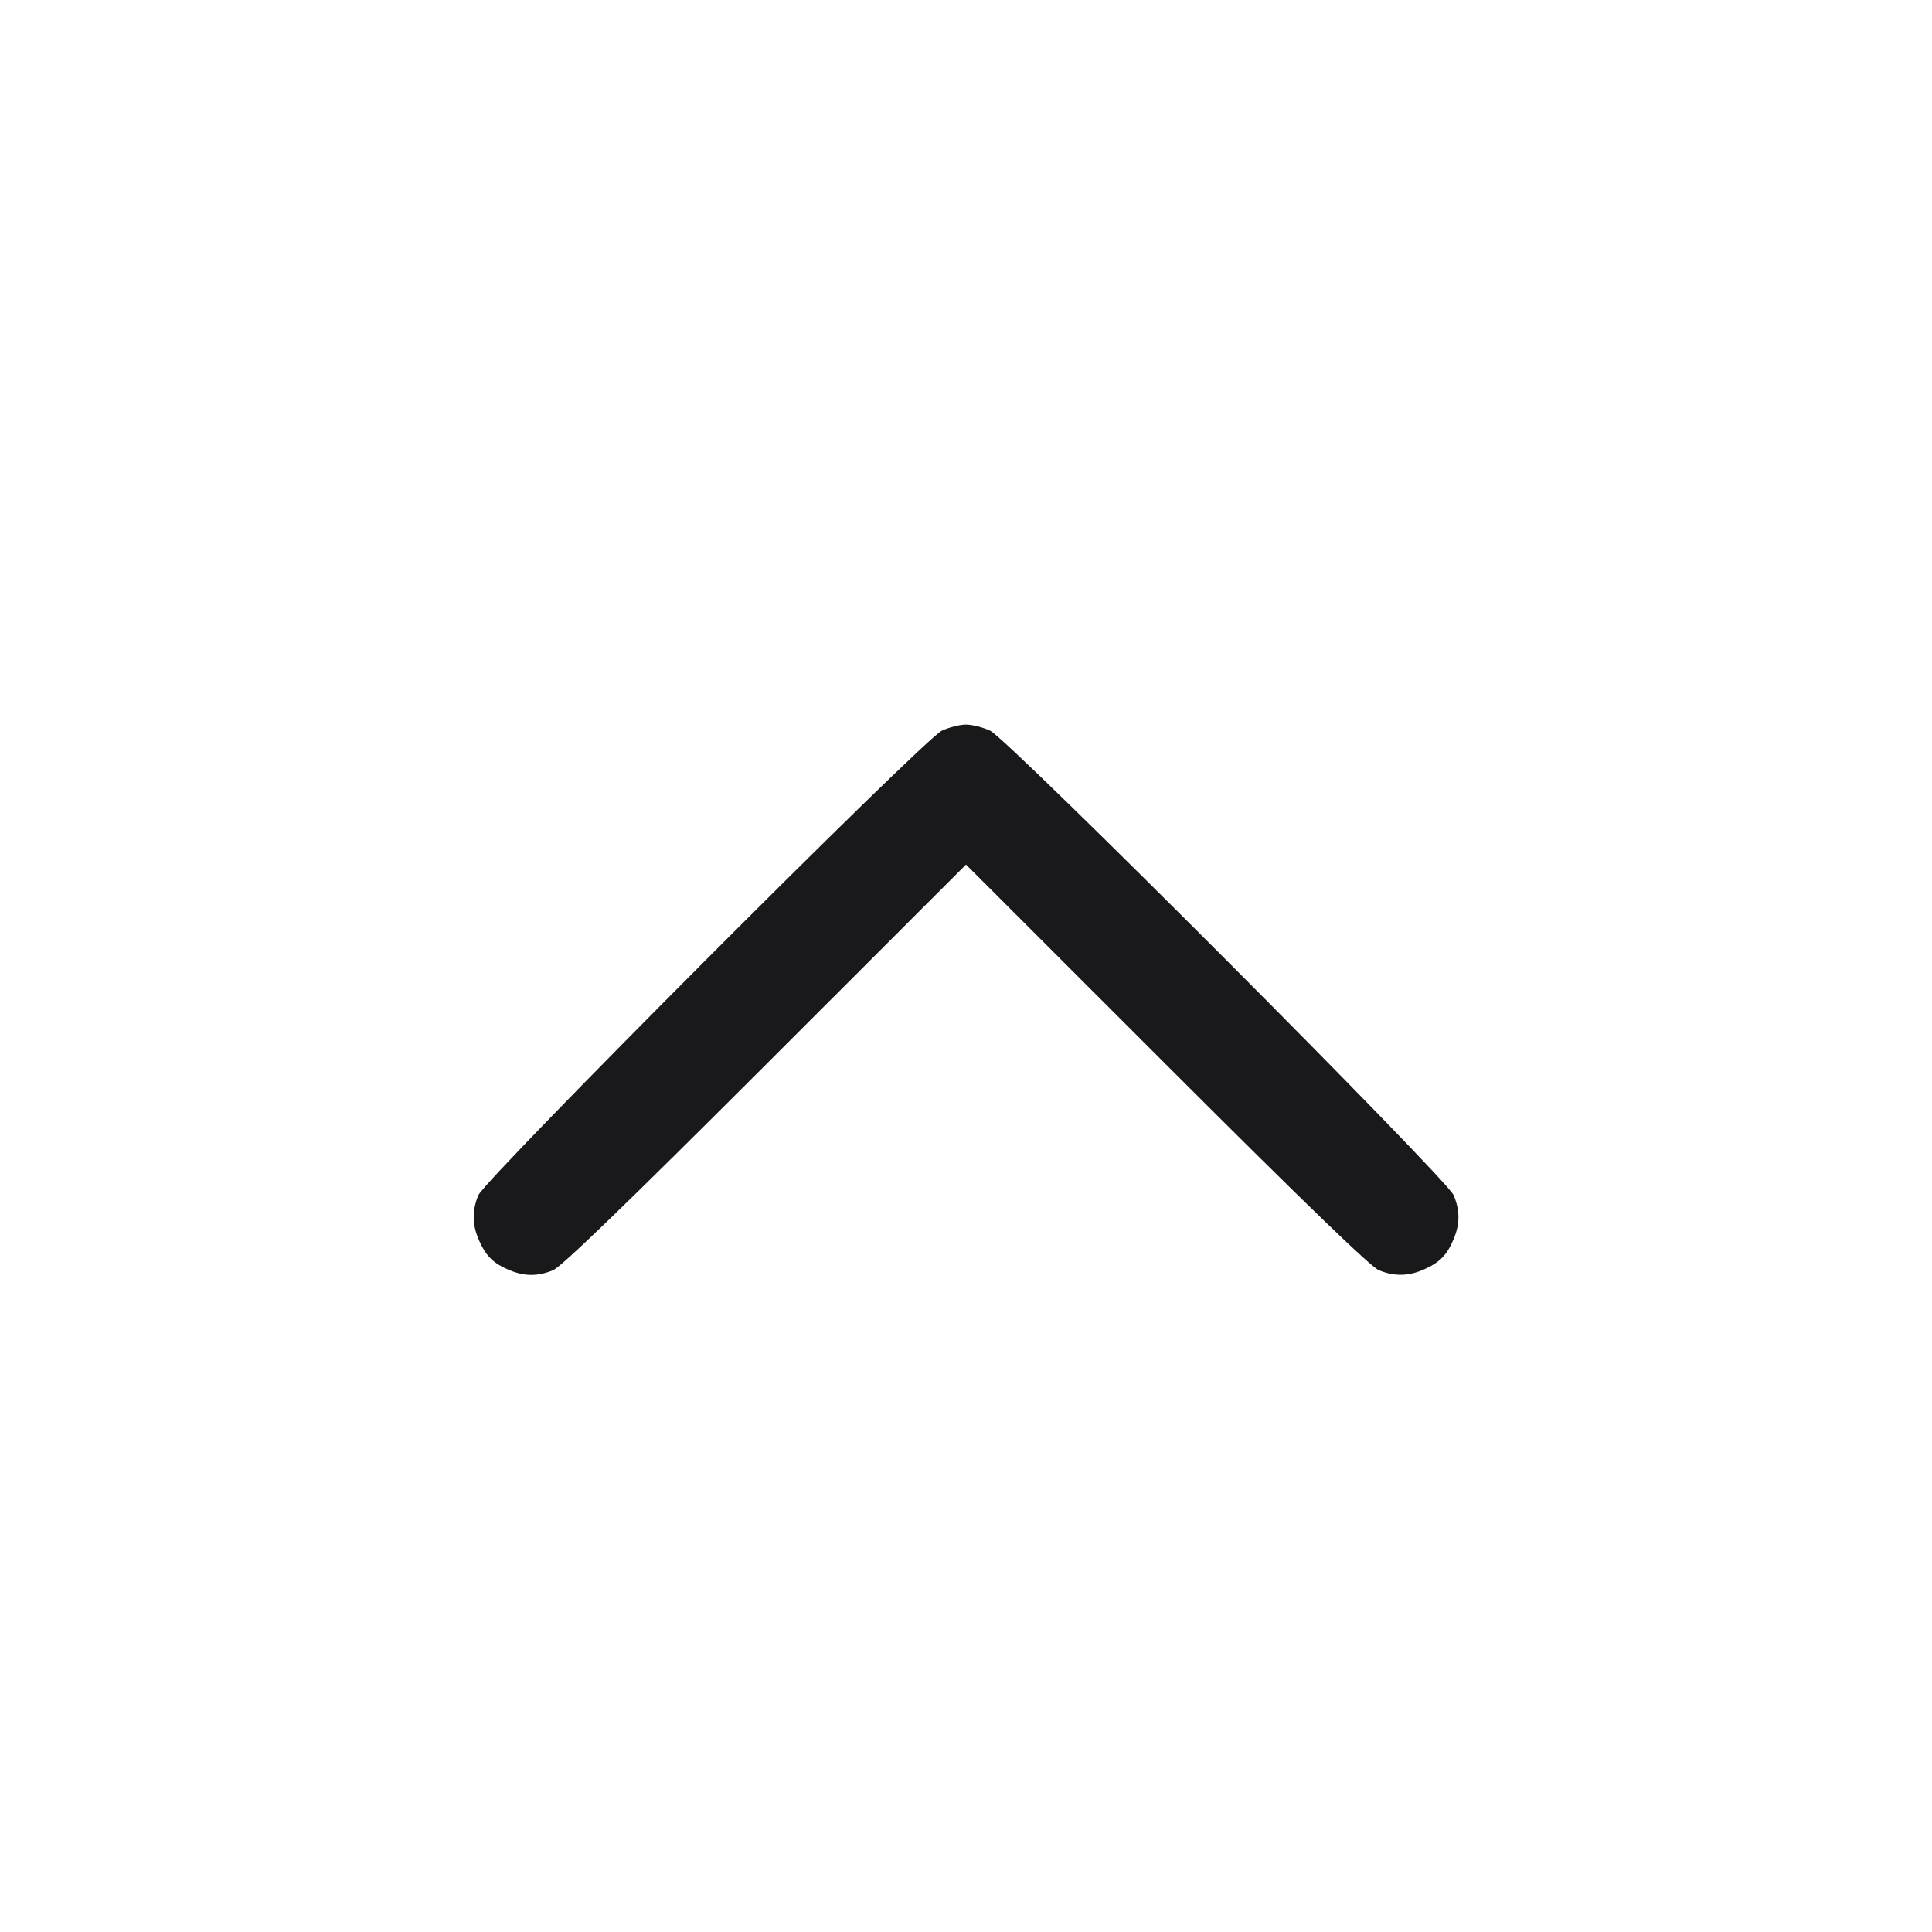
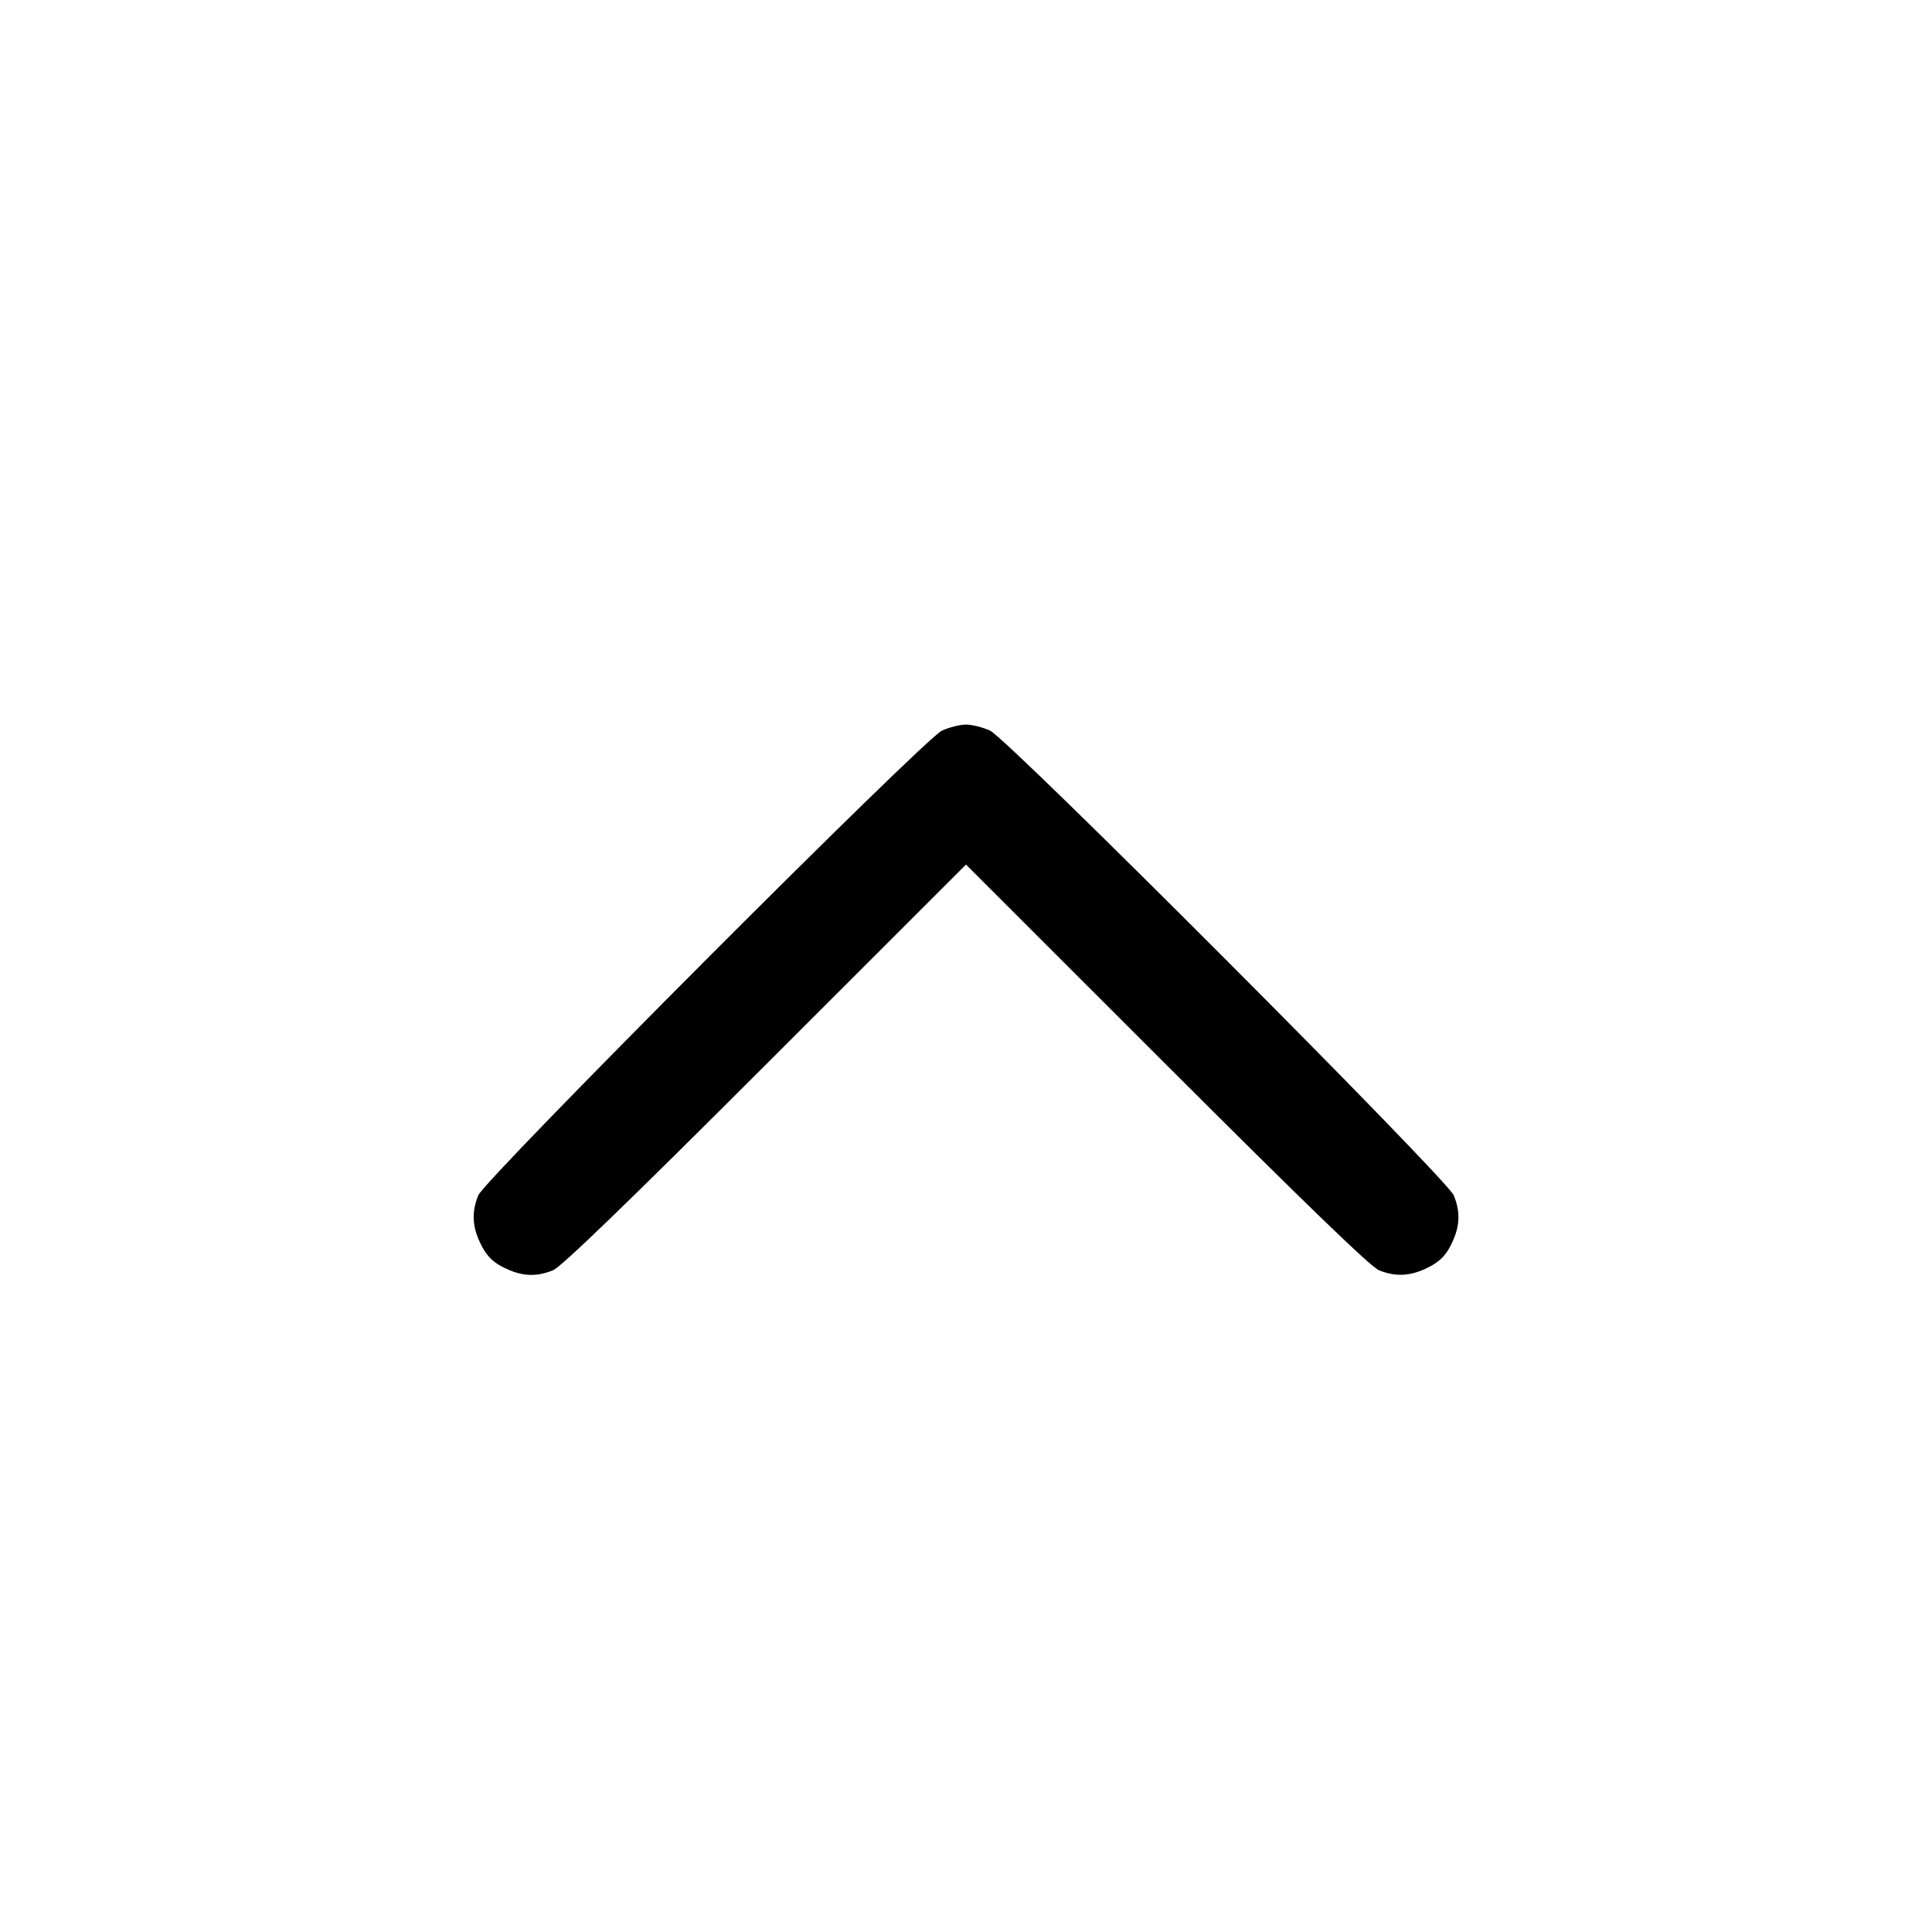
<svg xmlns="http://www.w3.org/2000/svg" width="20" height="20" viewBox="0 0 20 20" fill="none">
-   <path d="M9.750 7.564 C 9.561 7.653,5.022 12.202,4.951 12.374 C 4.884 12.537,4.888 12.686,4.963 12.850 C 5.036 13.009,5.110 13.080,5.275 13.149 C 5.431 13.214,5.569 13.214,5.726 13.149 C 5.812 13.113,6.480 12.468,7.925 11.024 L 10.000 8.950 12.075 11.024 C 13.520 12.468,14.188 13.113,14.274 13.149 C 14.437 13.216,14.586 13.212,14.750 13.137 C 14.909 13.064,14.980 12.990,15.049 12.825 C 15.114 12.669,15.114 12.531,15.049 12.374 C 14.978 12.202,10.439 7.653,10.250 7.564 C 10.177 7.530,10.064 7.501,10.000 7.501 C 9.936 7.501,9.823 7.530,9.750 7.564 " fill="#19191C" stroke="none" fill-rule="evenodd" />
+   <path d="M9.750 7.564 C 9.561 7.653,5.022 12.202,4.951 12.374 C 4.884 12.537,4.888 12.686,4.963 12.850 C 5.036 13.009,5.110 13.080,5.275 13.149 C 5.431 13.214,5.569 13.214,5.726 13.149 C 5.812 13.113,6.480 12.468,7.925 11.024 L 10.000 8.950 12.075 11.024 C 13.520 12.468,14.188 13.113,14.274 13.149 C 14.437 13.216,14.586 13.212,14.750 13.137 C 14.909 13.064,14.980 12.990,15.049 12.825 C 15.114 12.669,15.114 12.531,15.049 12.374 C 14.978 12.202,10.439 7.653,10.250 7.564 C 10.177 7.530,10.064 7.501,10.000 7.501 C 9.936 7.501,9.823 7.530,9.750 7.564 " fill="currentColor" stroke="none" fill-rule="evenodd" />
</svg>
